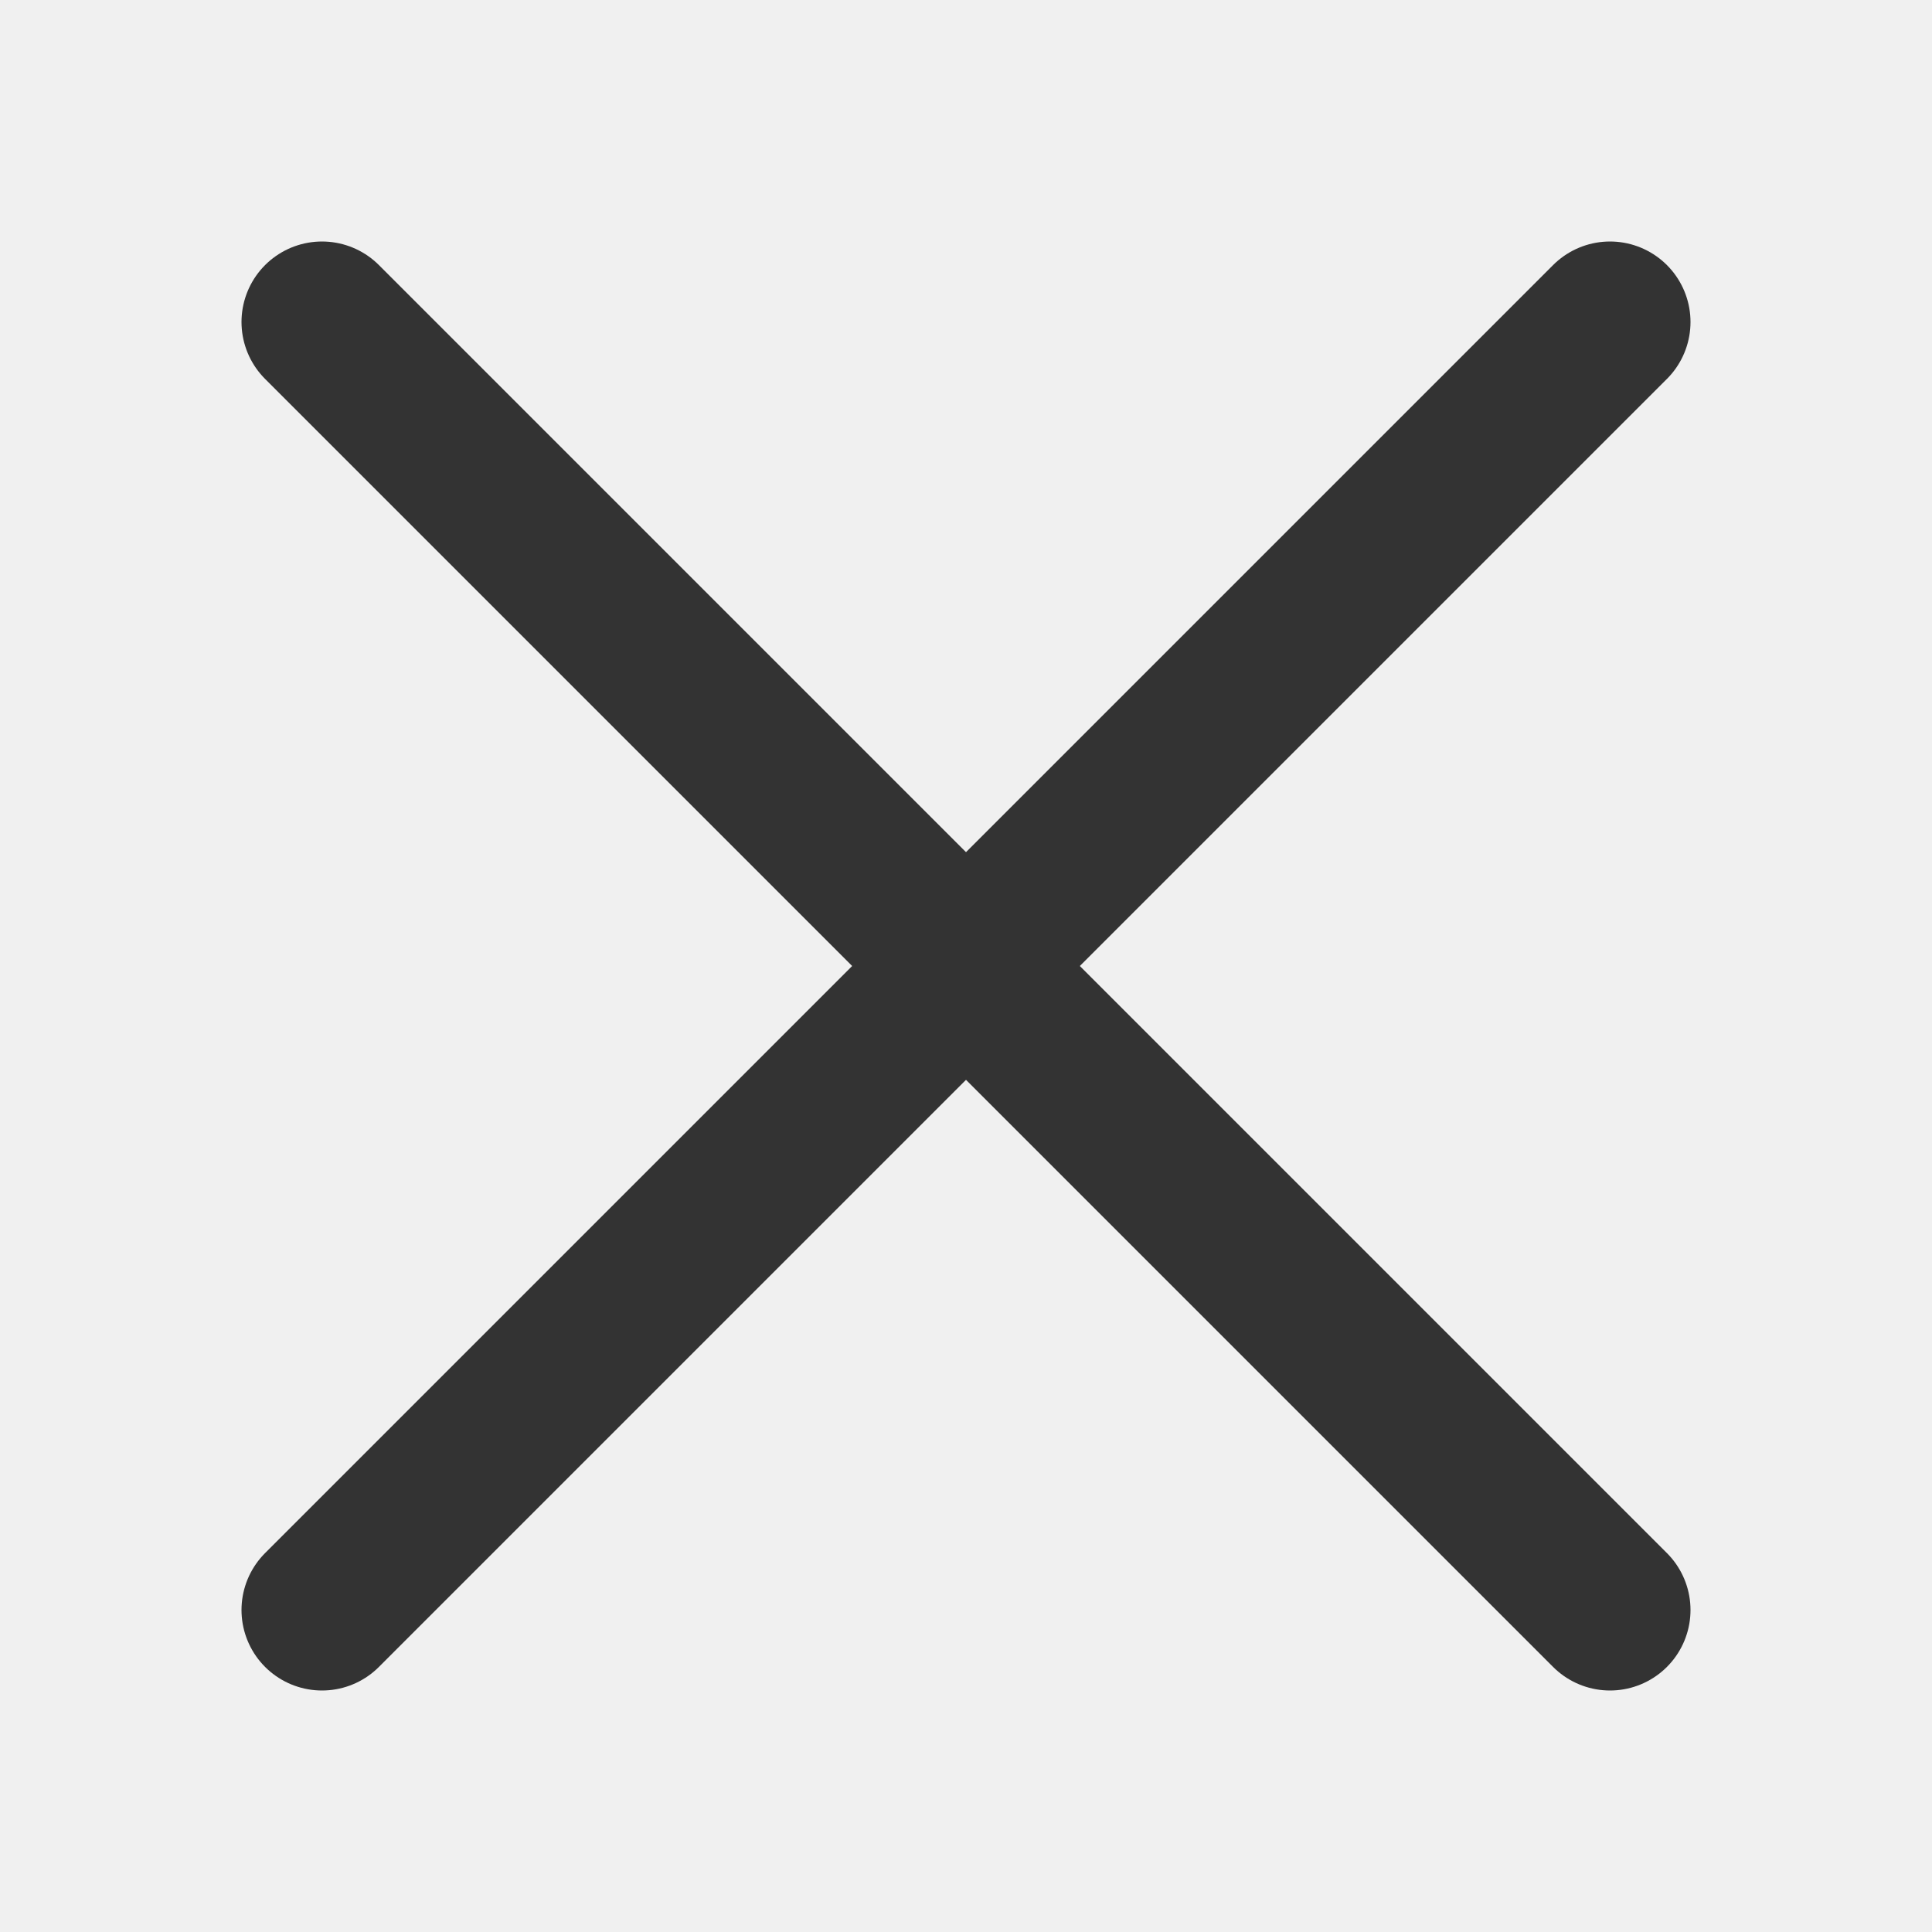
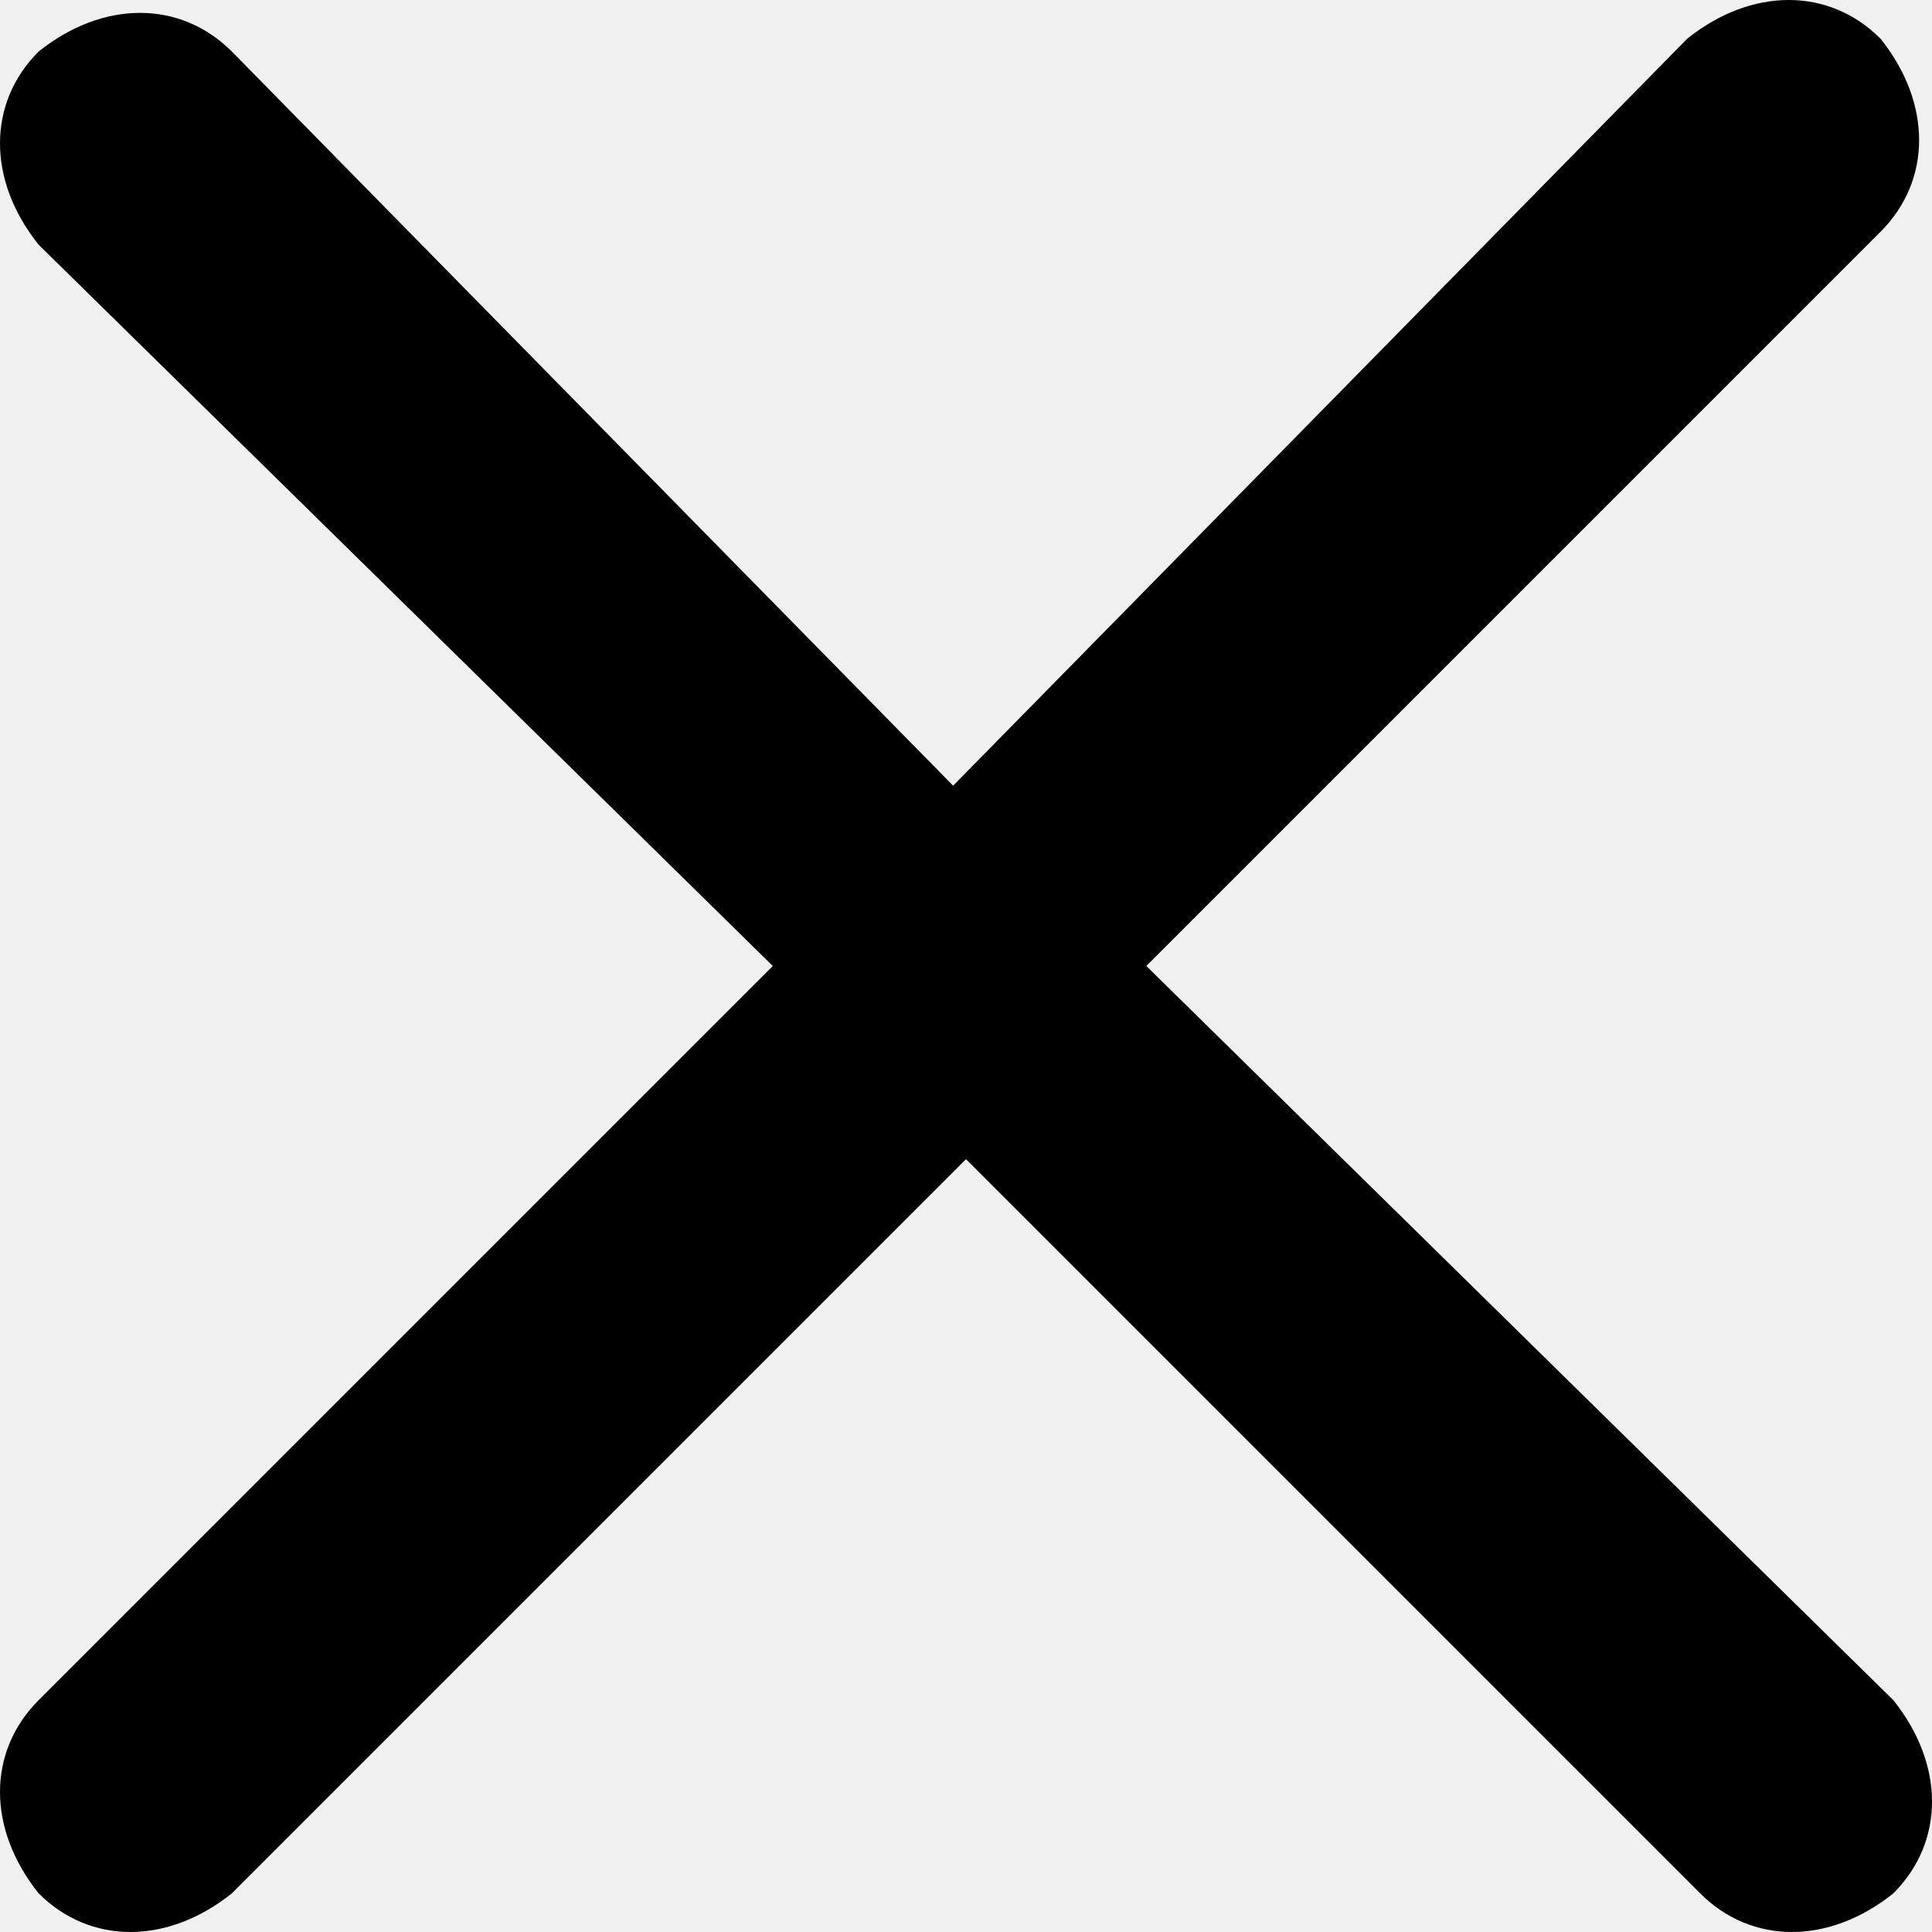
- <svg xmlns="http://www.w3.org/2000/svg" width="24" height="24" viewBox="0 0 48 48" fill="none">
-   <rect width="48" height="48" fill="white" fill-opacity="0.01" />
-   <path d="M8 8L40 40" stroke="#333" stroke-width="4" stroke-linecap="round" stroke-linejoin="round" />
-   <path d="M8 40L40 8" stroke="#333" stroke-width="4" stroke-linecap="round" stroke-linejoin="round" />
+ <svg xmlns="http://www.w3.org/2000/svg" t="1625188409638" class="icon" viewBox="0 0 1024 1024" version="1.1" p-id="1189" width="200" height="200">
+   <defs>
+     <style type="text/css" />
+   </defs>
+   <path d="M505.173 416.427 122.88 27.307c-27.307-27.307-68.267-27.307-102.4 0l0 0c-27.307 27.307-27.307 68.267 0 102.4L409.6 512l-389.12 389.12c-27.307 27.307-27.307 68.267 0 102.4l0 0c27.307 27.307 68.267 27.307 102.4 0l389.12-389.12 389.12 389.12c27.307 27.307 68.267 27.307 102.4 0l0 0c27.307-27.307 27.307-68.267 0-102.4L607.573 512l389.12-389.12c27.307-27.307 27.307-68.267 0-102.4l0 0c-27.307-27.307-68.267-27.307-102.4 0L505.173 416.427 505.173 416.427z" p-id="1190" />
</svg>
